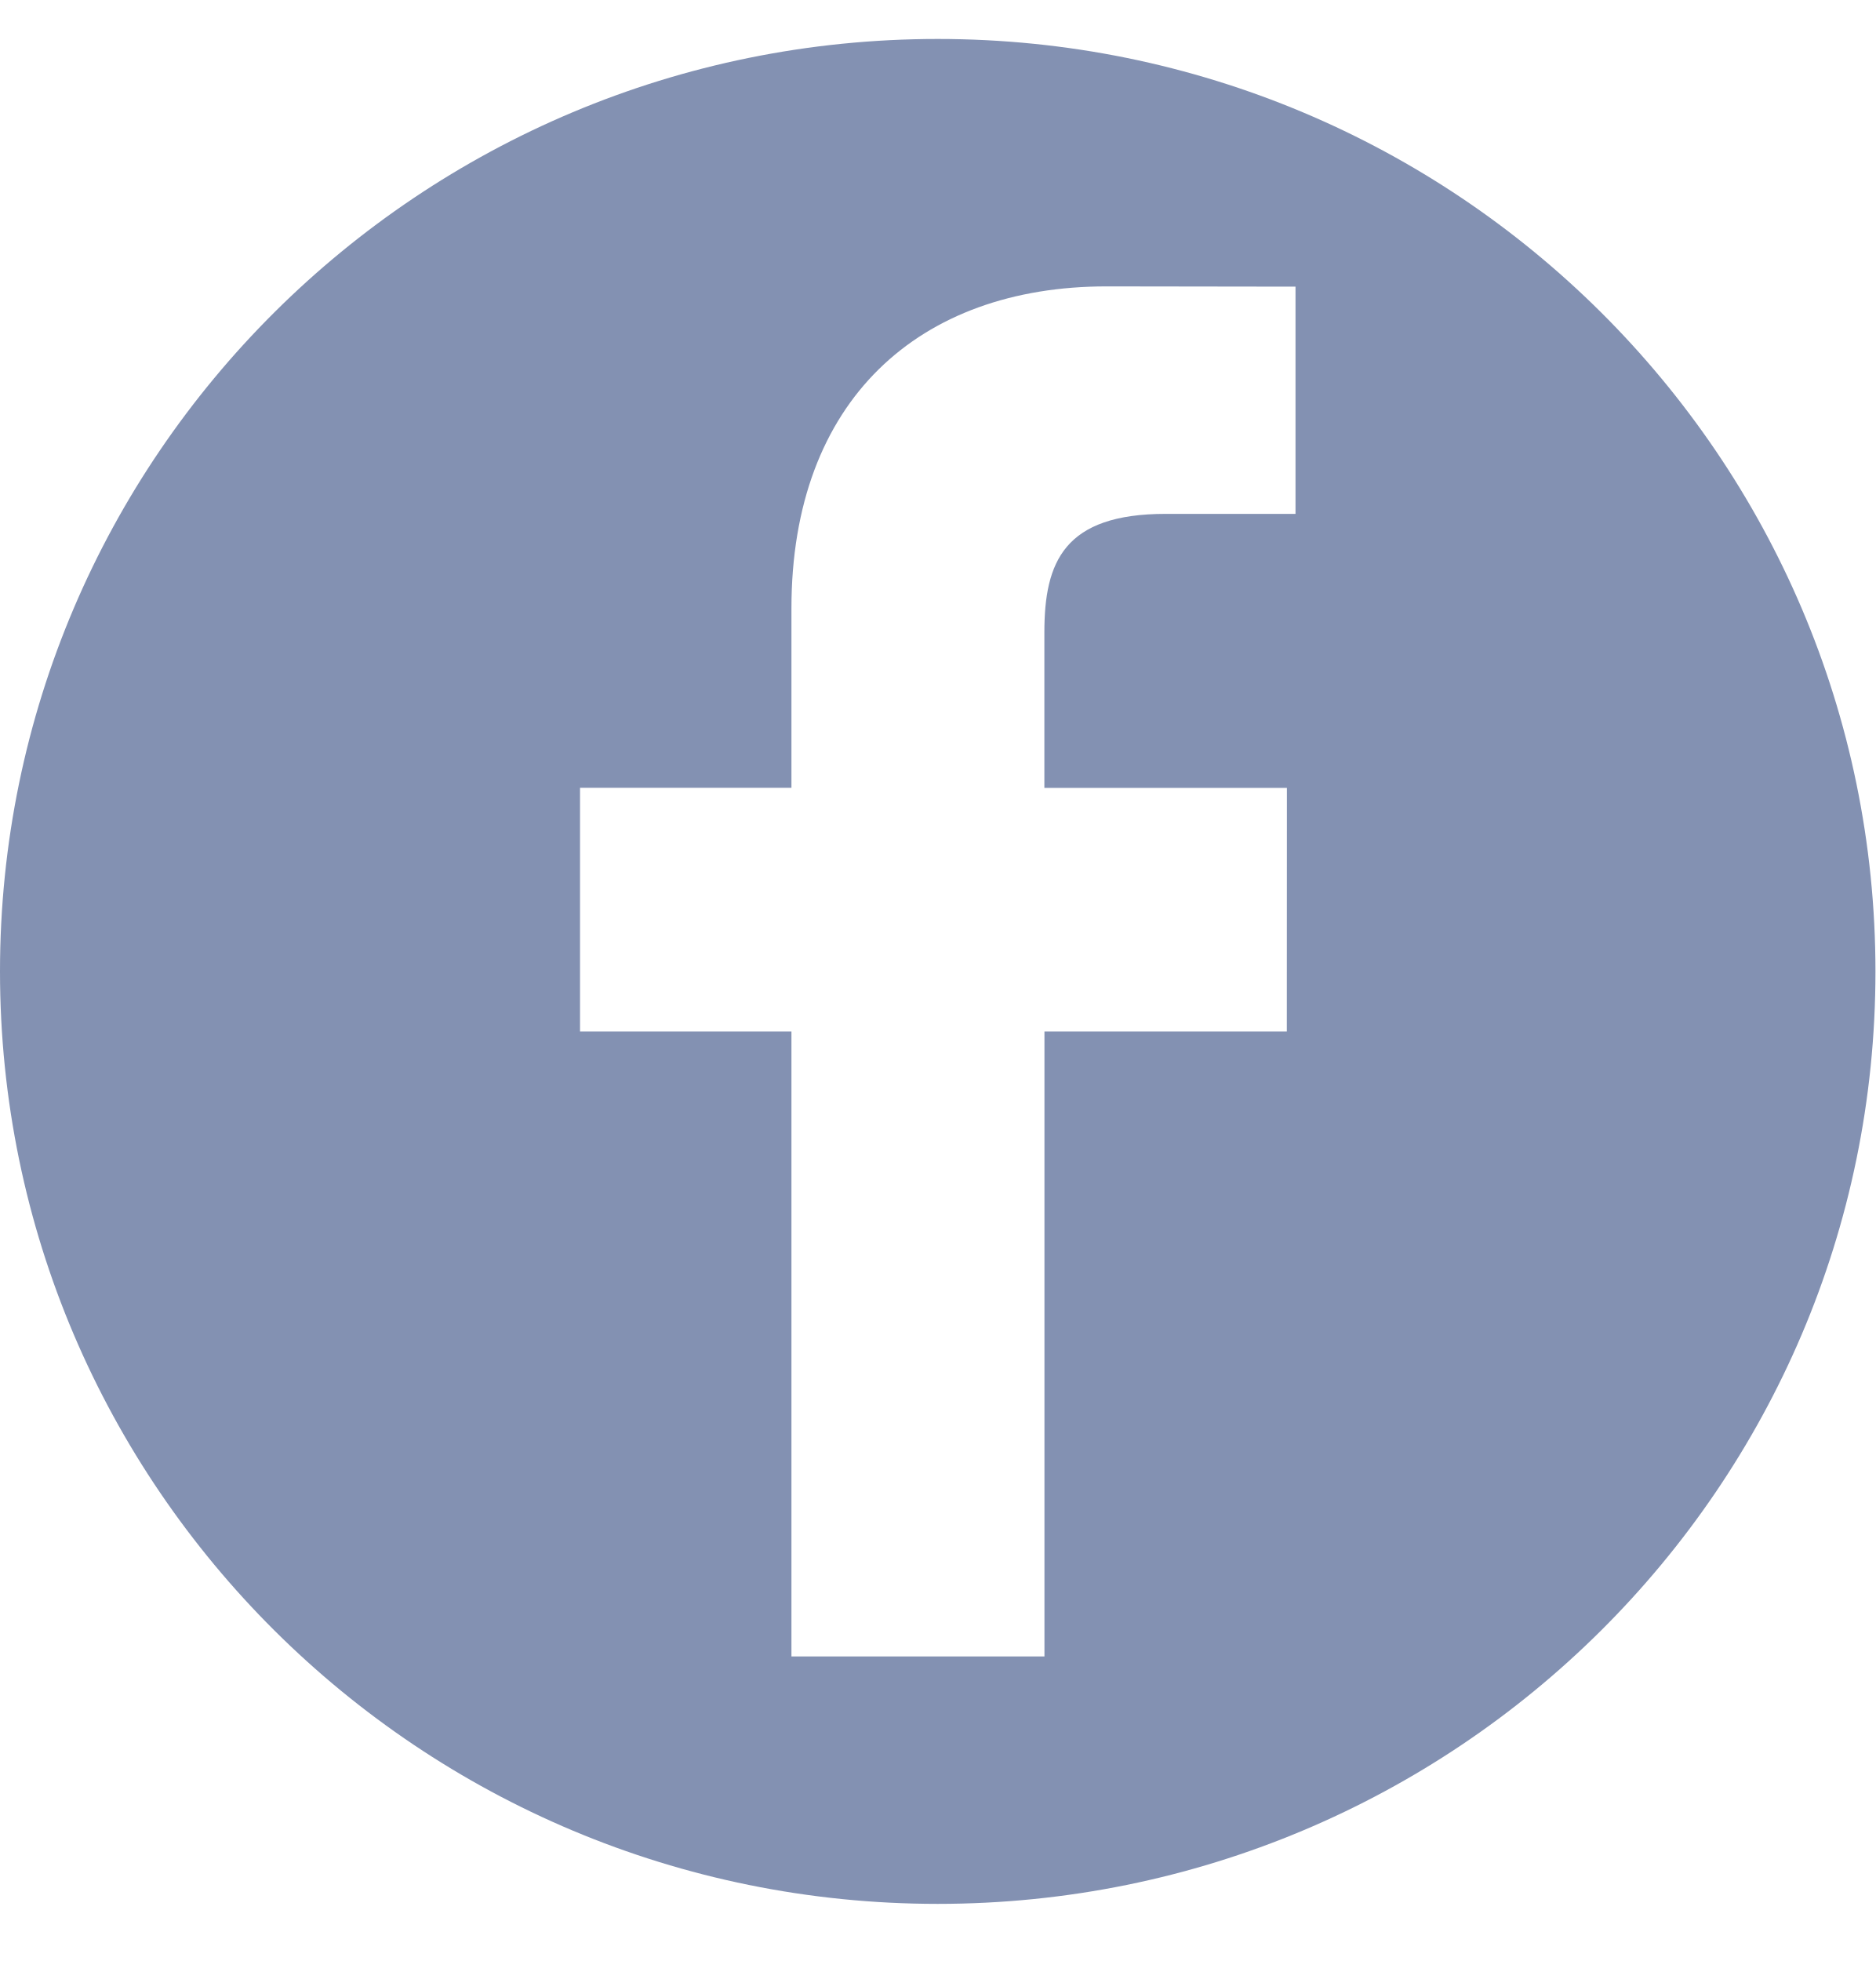
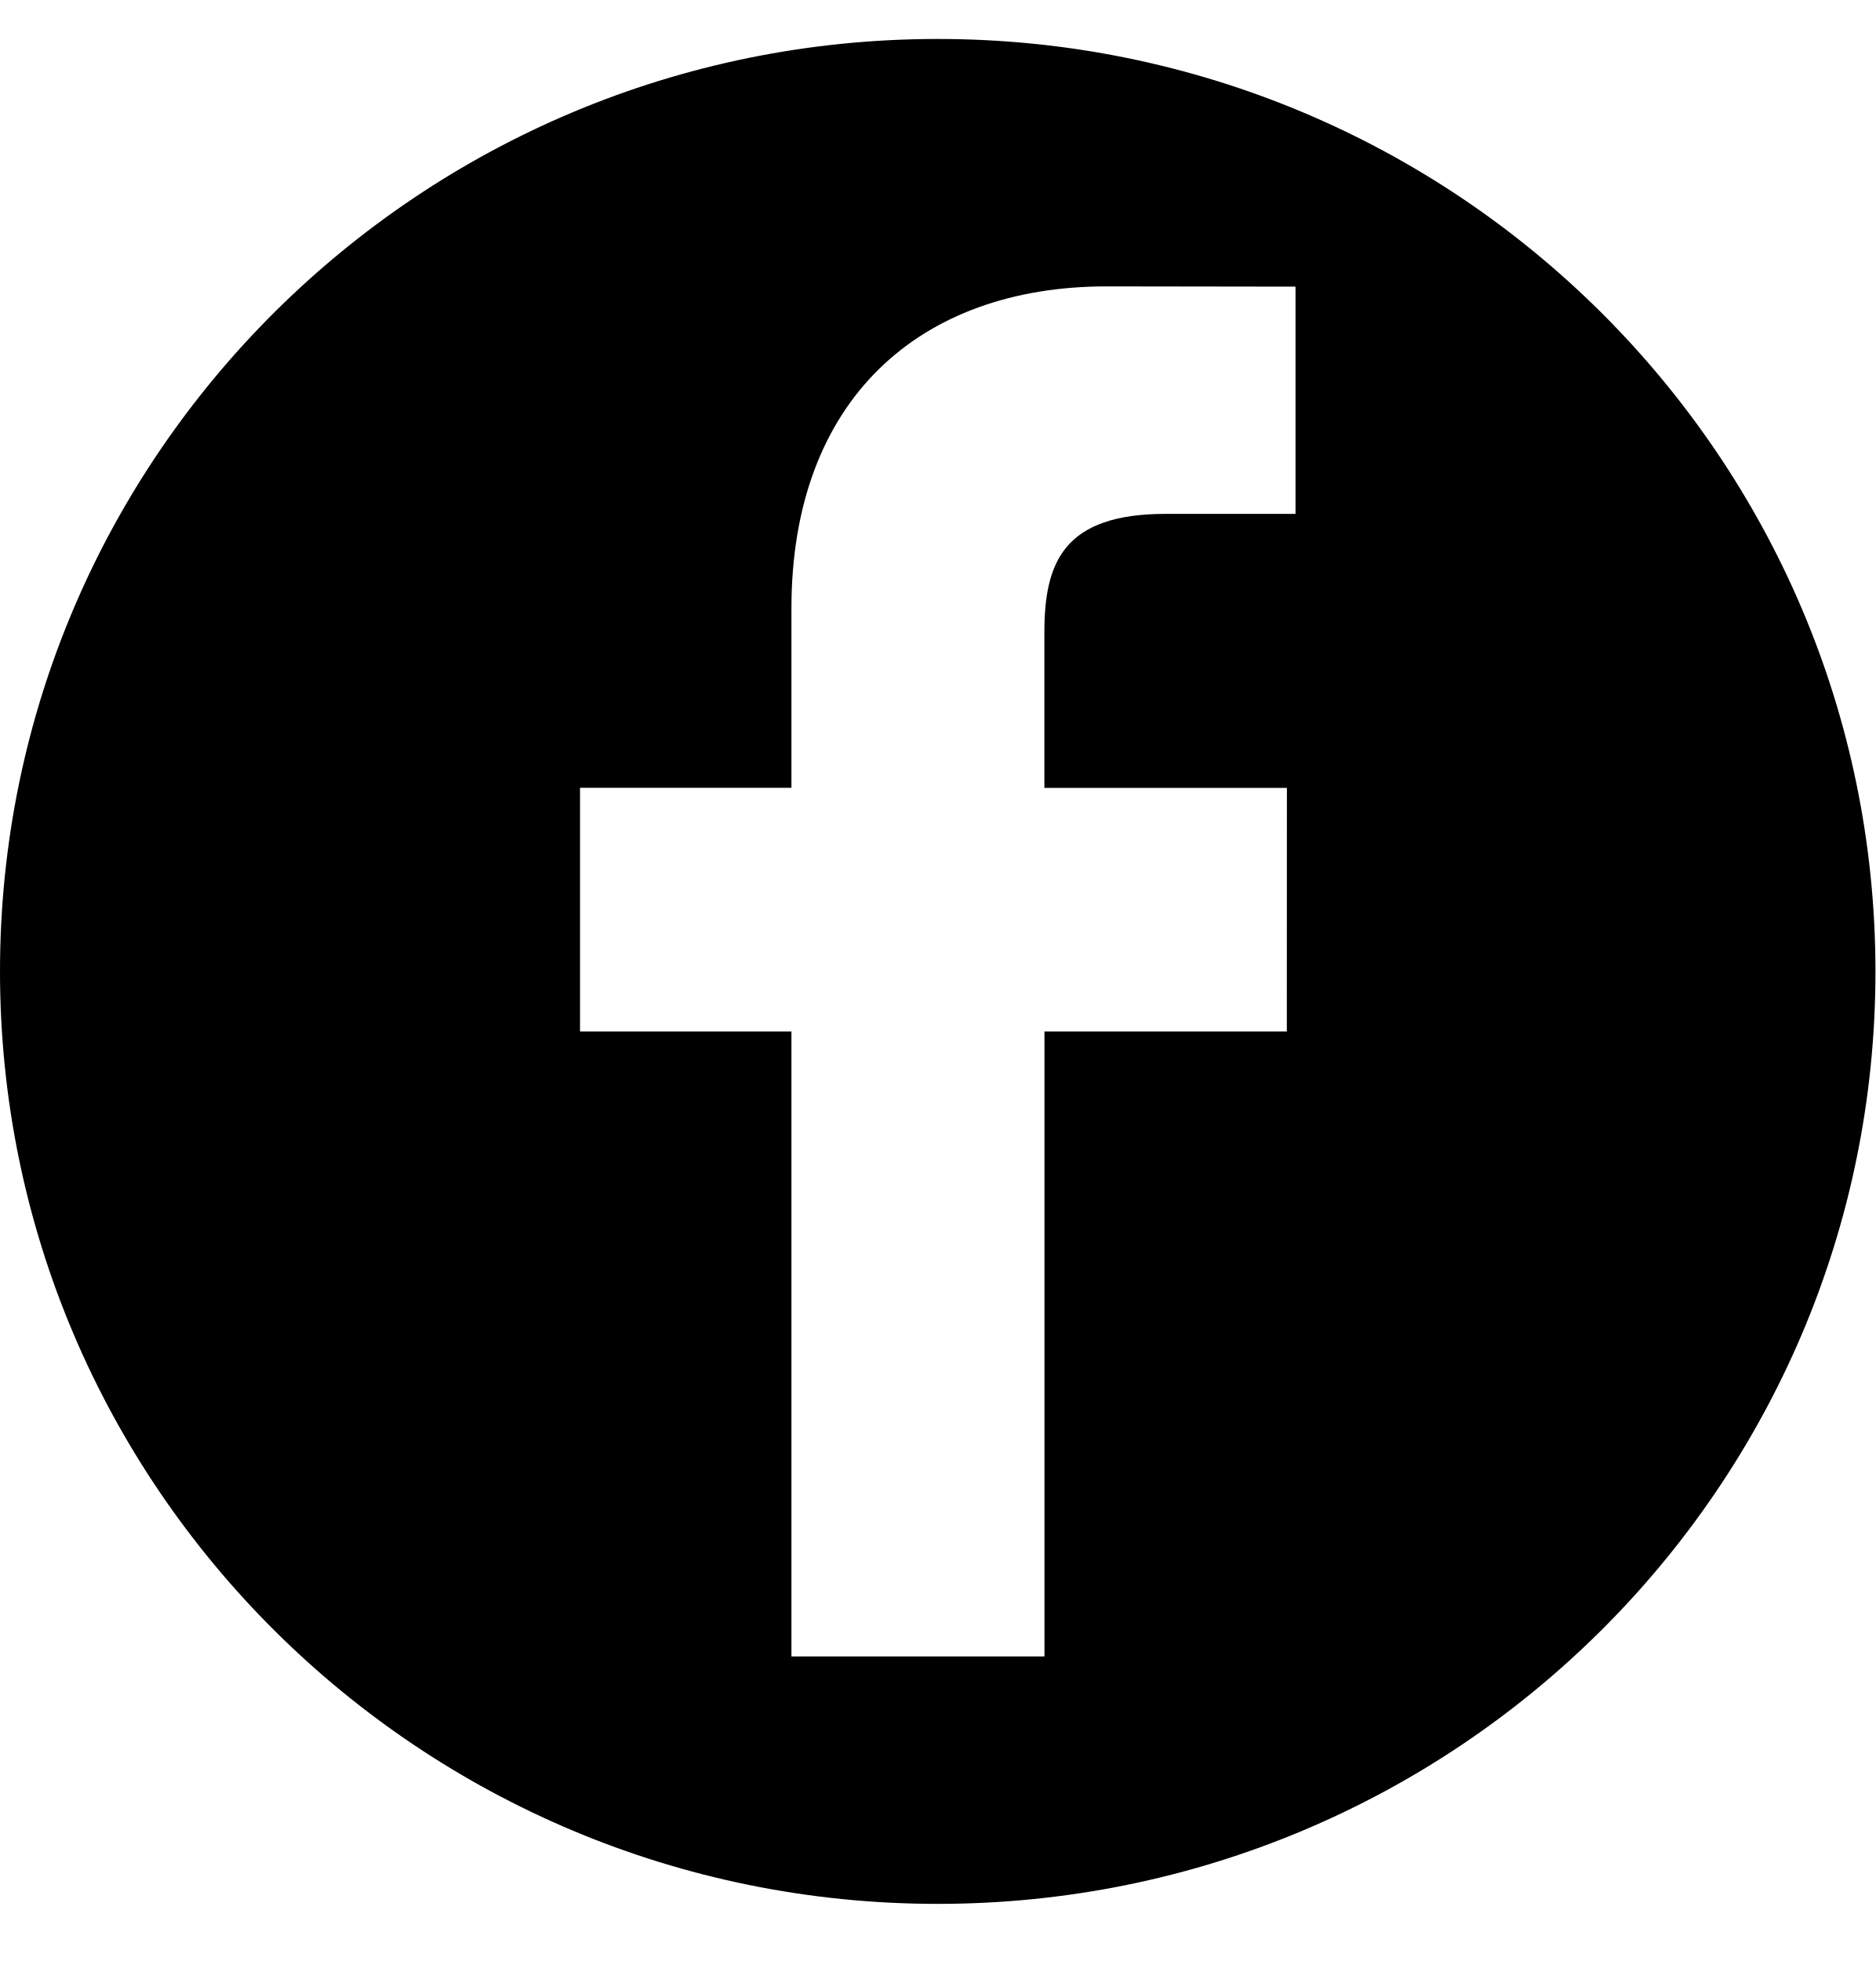
- <svg xmlns="http://www.w3.org/2000/svg" width="22" height="23" fill="none">
-   <path d="M11 .457C4.925.457 0 5.353 0 11.393S4.925 22.33 11 22.33s11-4.896 11-10.936S17.075.457 11 .457zm4.197 5.57h-1.522c-1.193 0-1.424.563-1.424 1.39v1.824h2.845l-.001 2.857h-2.843v7.33H9.284v-7.33h-2.48V9.24h2.48V7.135c0-2.445 1.502-3.776 3.696-3.776l2.217.003v2.664z" fill="#8391B2" />
+ <svg xmlns="http://www.w3.org/2000/svg" width="22" height="23" viewBox="0 0 22 23">
+   <path d="M11 .457C4.925.457 0 5.353 0 11.393S4.925 22.33 11 22.33s11-4.896 11-10.936S17.075.457 11 .457zm4.197 5.57h-1.522c-1.193 0-1.424.563-1.424 1.39v1.824h2.845l-.001 2.857h-2.843v7.33H9.284v-7.33h-2.48V9.24h2.48V7.135c0-2.445 1.502-3.776 3.696-3.776l2.217.003v2.664z" />
</svg>
